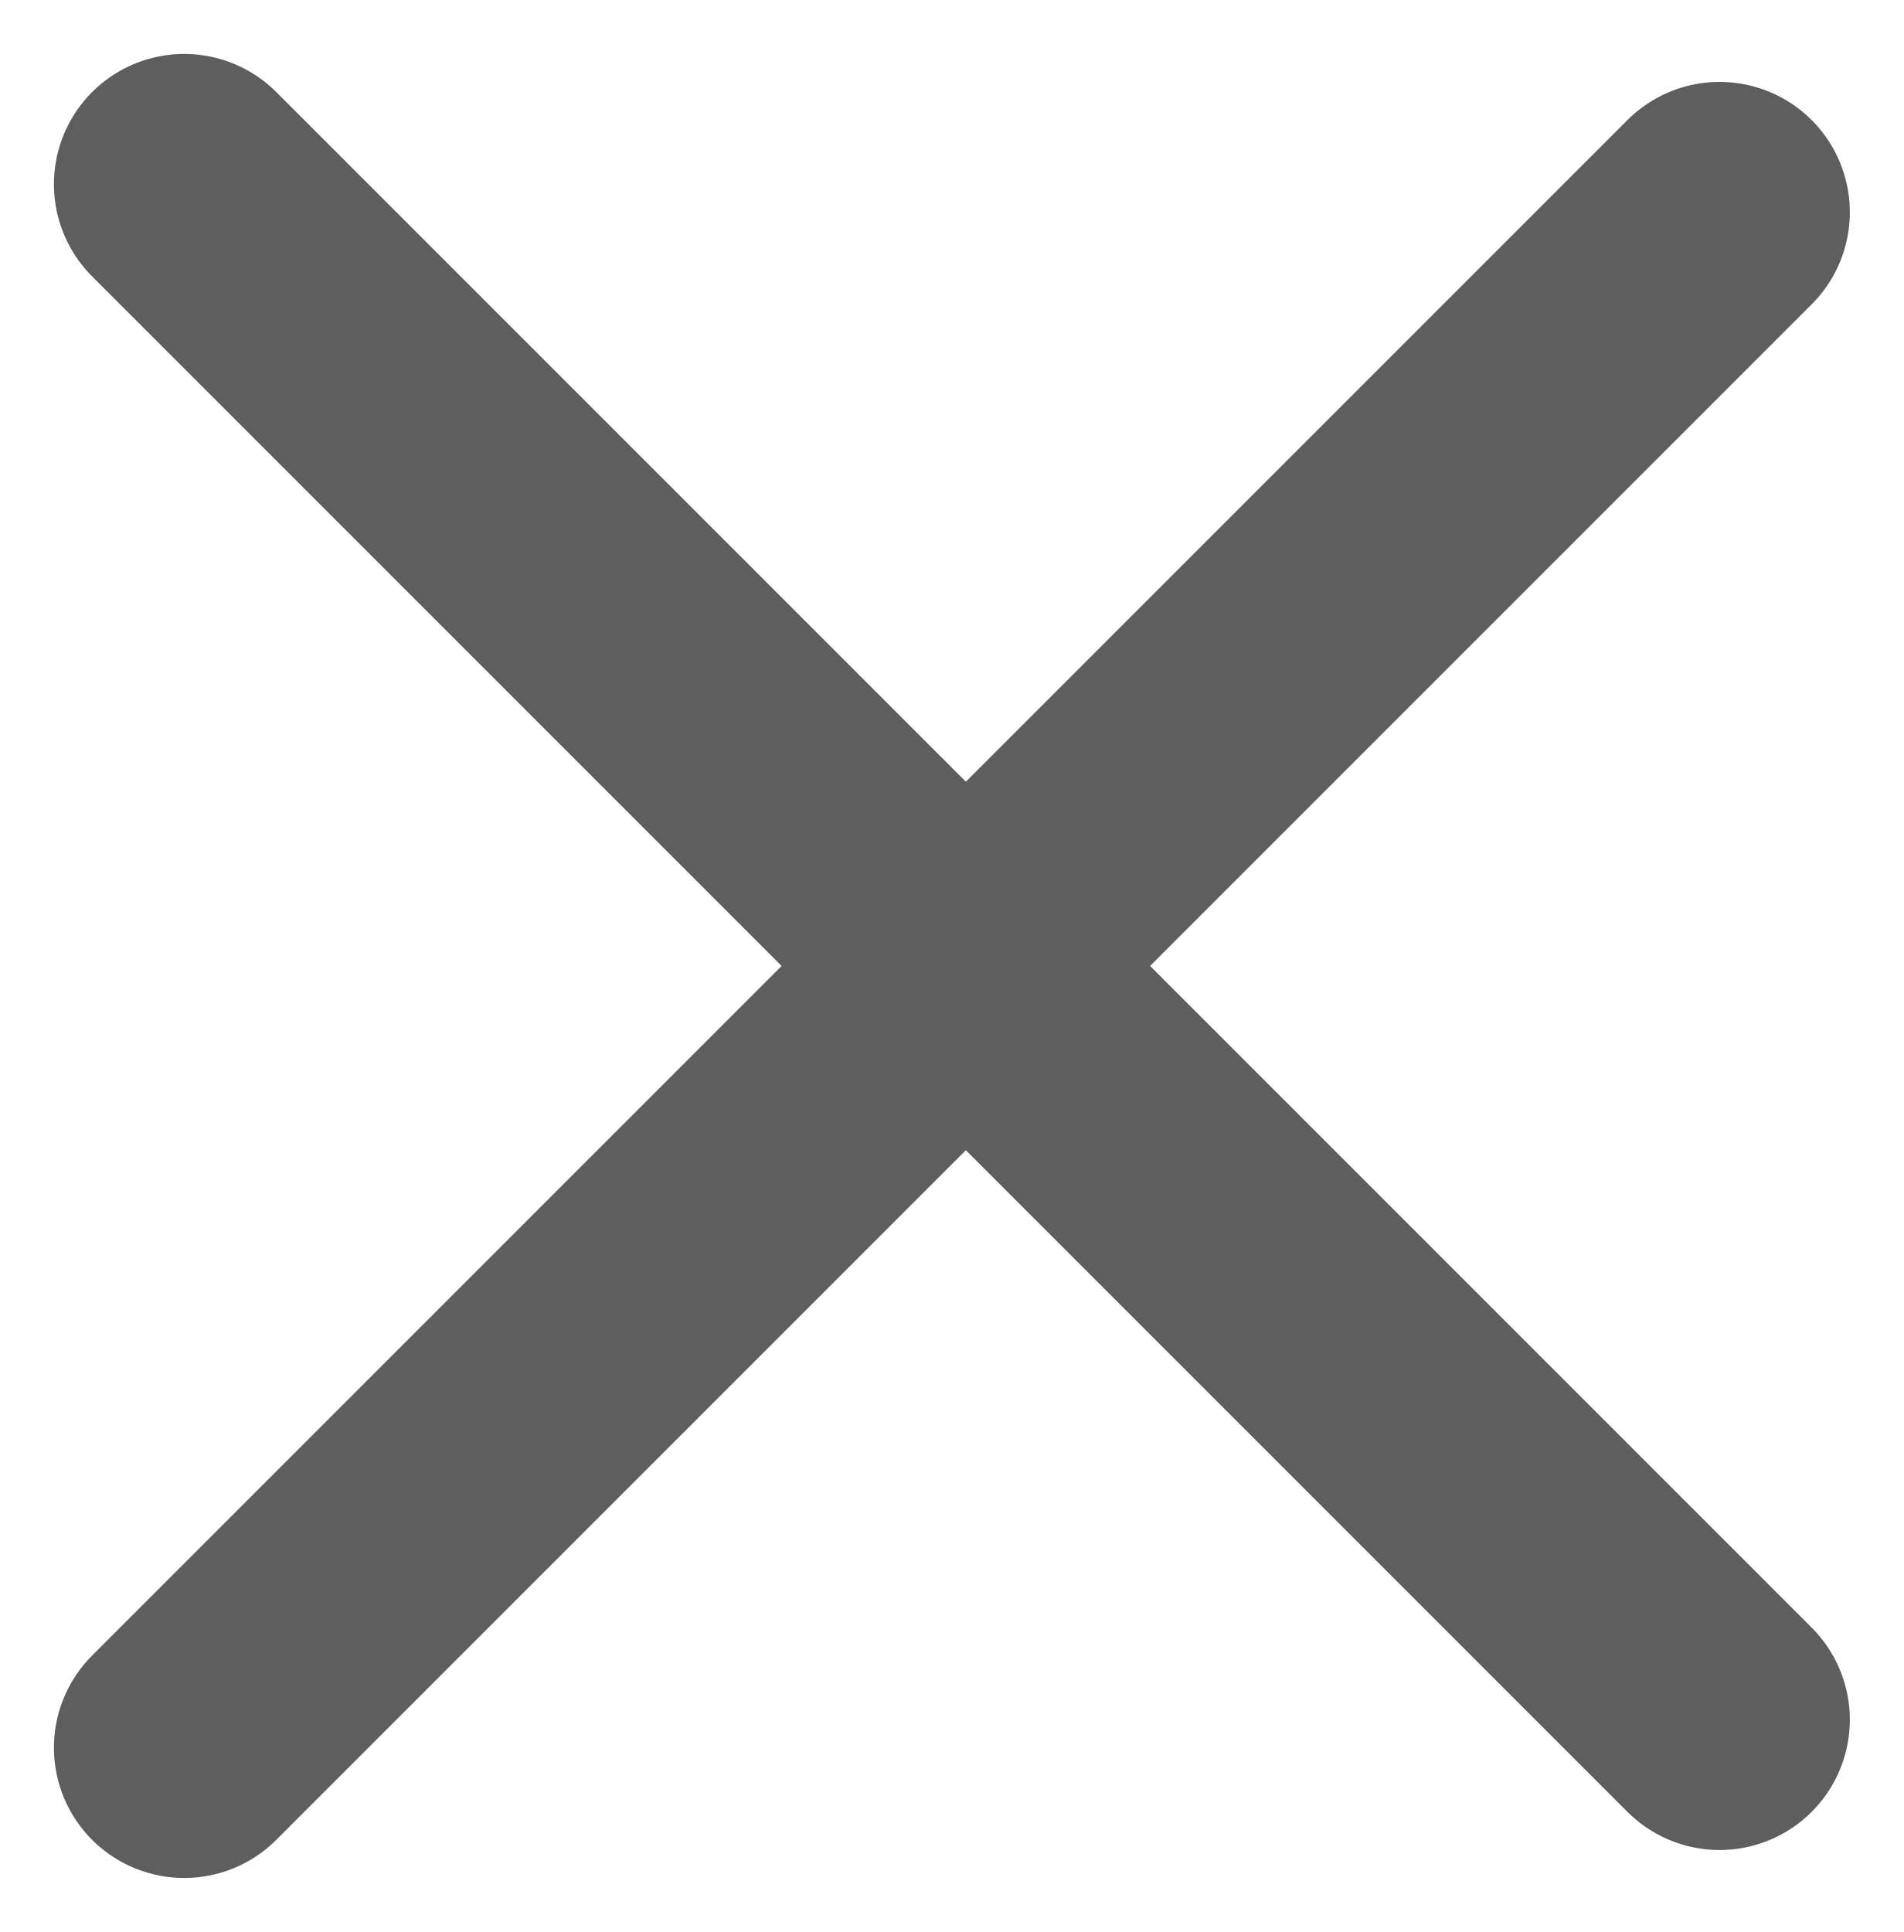
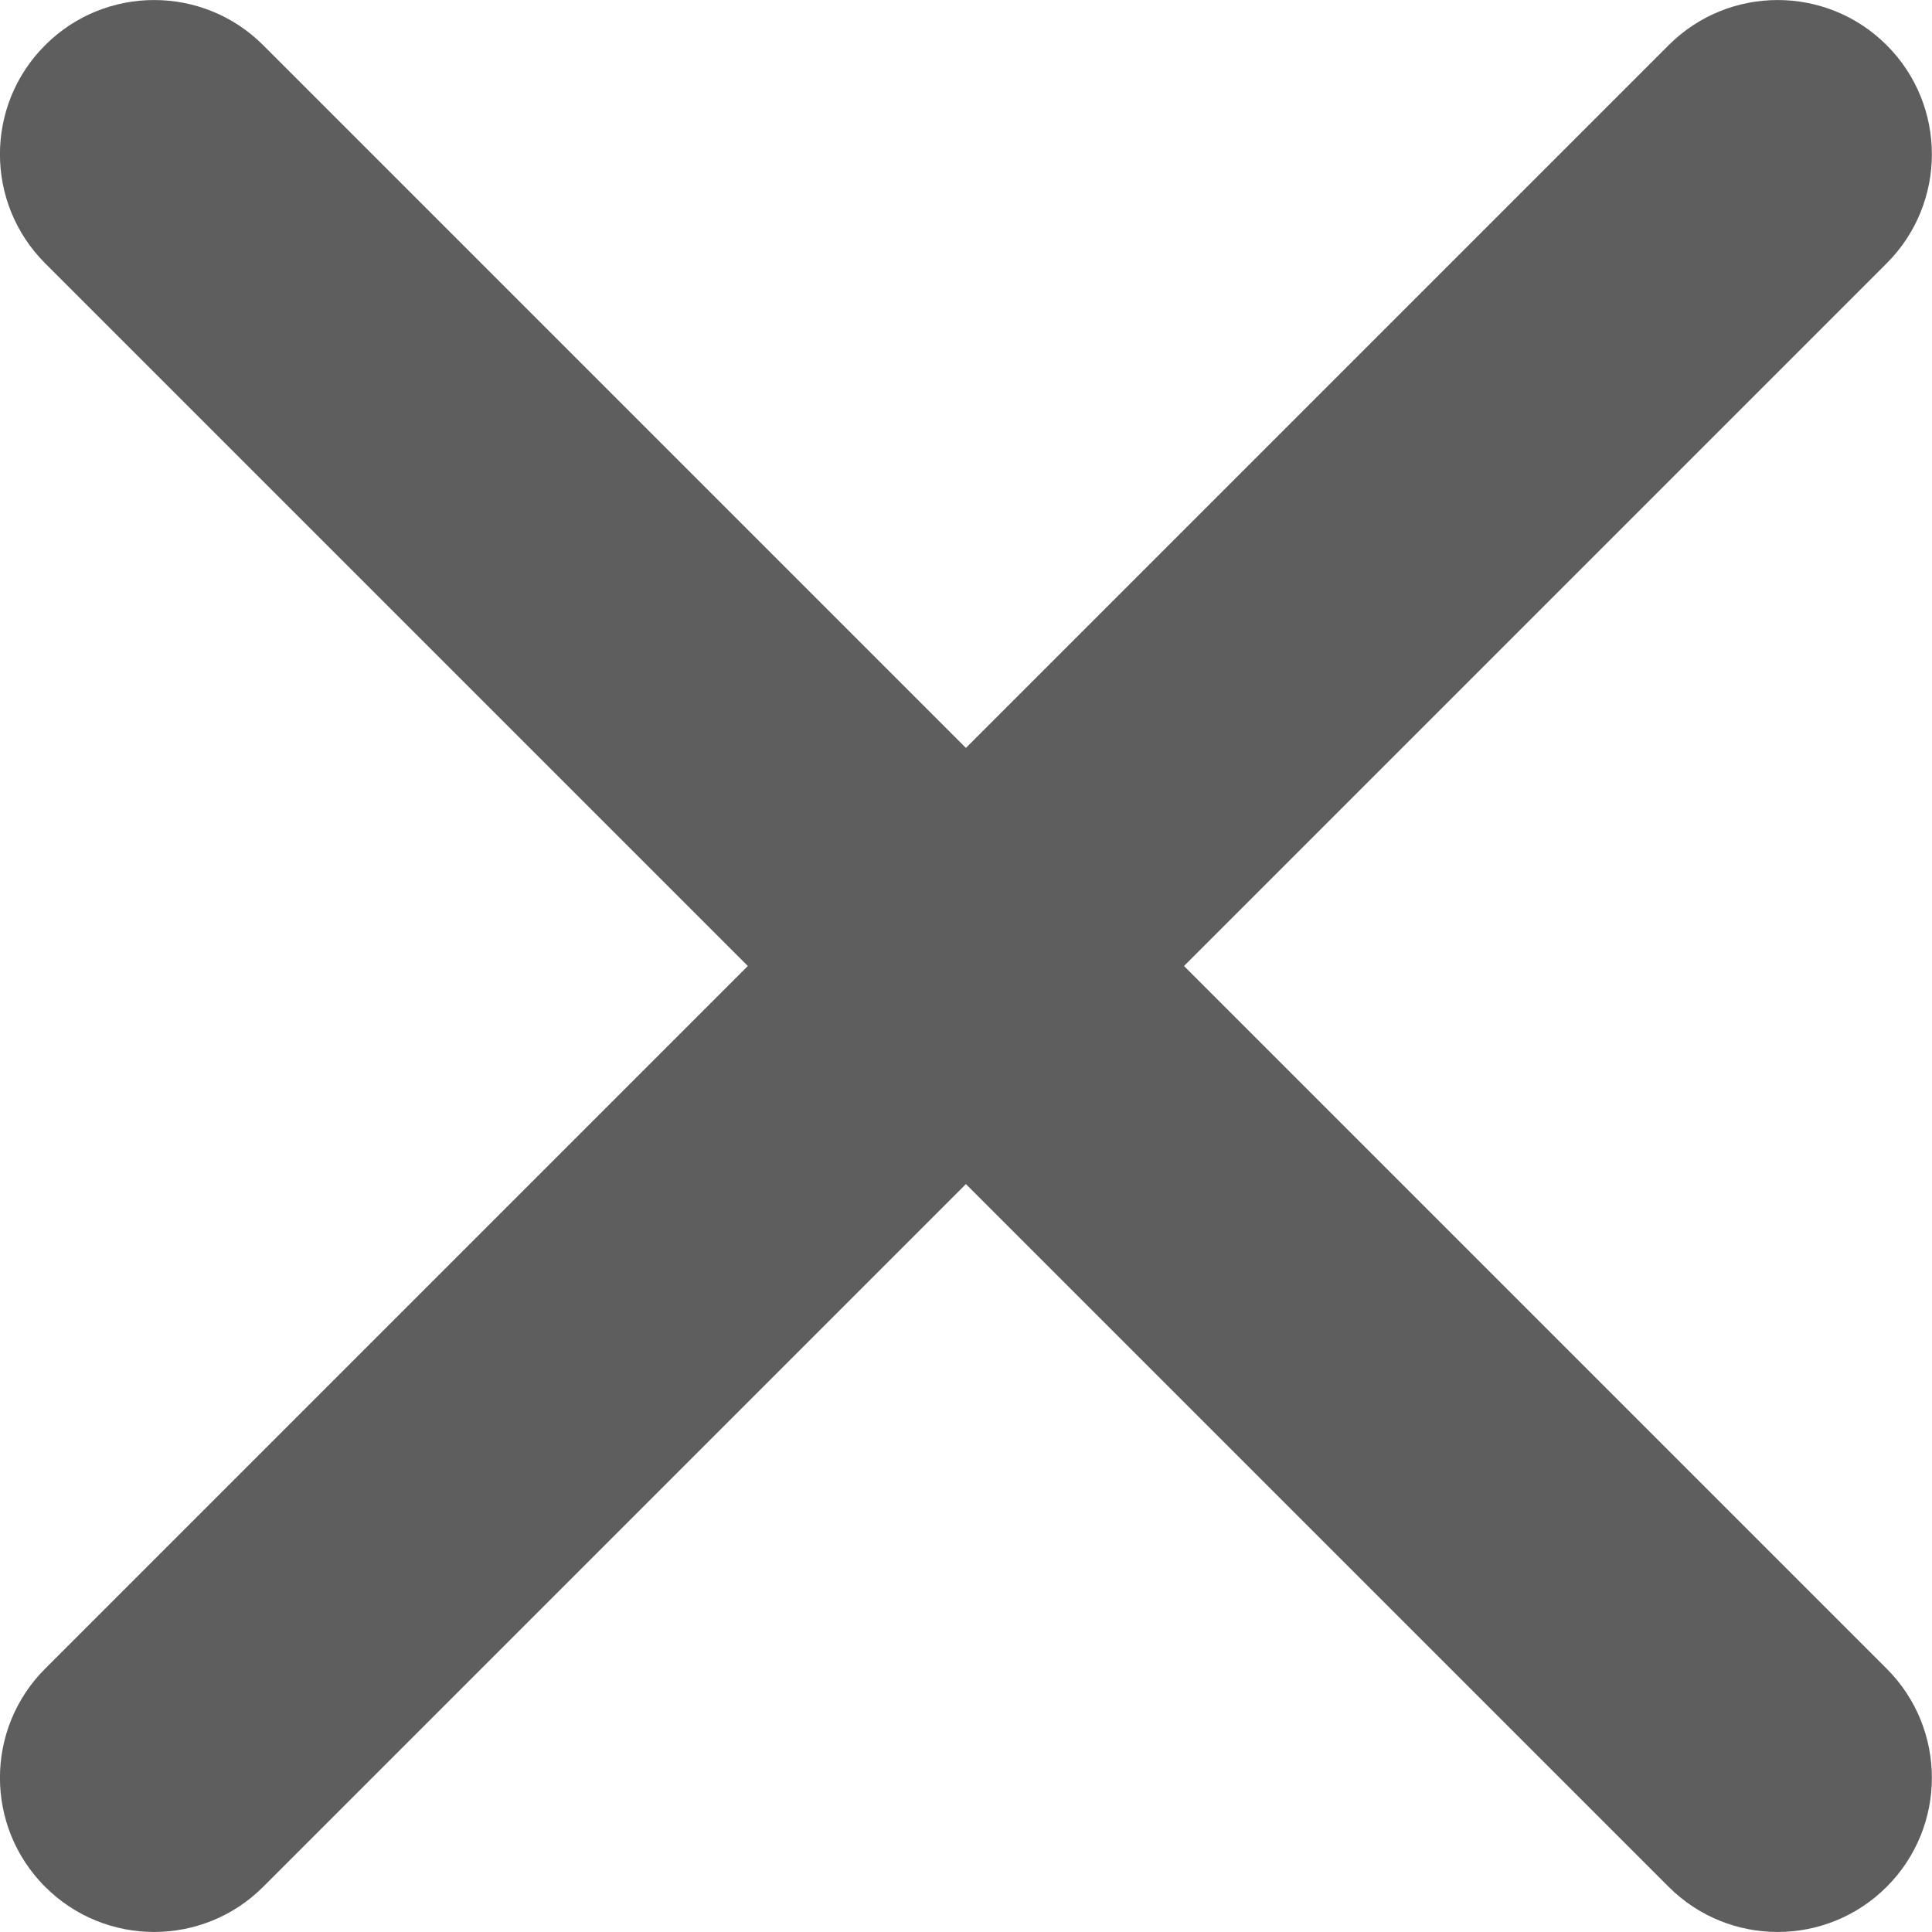
- <svg xmlns="http://www.w3.org/2000/svg" width="21.921" height="22.243" viewBox="0 0 21.921 22.243">
-   <g id="cancel" transform="translate(-290.058 -219.144)">
-     <path id="Path_10" data-name="Path 10" d="M292.179,221.265l17.678,17.678m-17.678.322,17.678-17.678" fill="none" stroke="#5e5e5e" stroke-linecap="round" stroke-linejoin="round" stroke-width="3" />
-   </g>
+ <svg xmlns="http://www.w3.org/2000/svg" width="21.924" height="21.926" viewBox="0 0 21.924 21.926">
+   <path id="cancel" d="M56.475,54l7.975-7.975a1.75,1.75,0,1,0-2.475-2.475L54,51.525,46.025,43.55a1.75,1.75,0,1,0-2.475,2.475L51.525,54,43.55,61.975a1.75,1.75,0,1,0,2.475,2.475L54,56.475l7.975,7.975a1.75,1.75,0,1,0,2.475-2.475Z" transform="translate(-43.038 -43.037)" fill="#5e5e5e" />
</svg>
